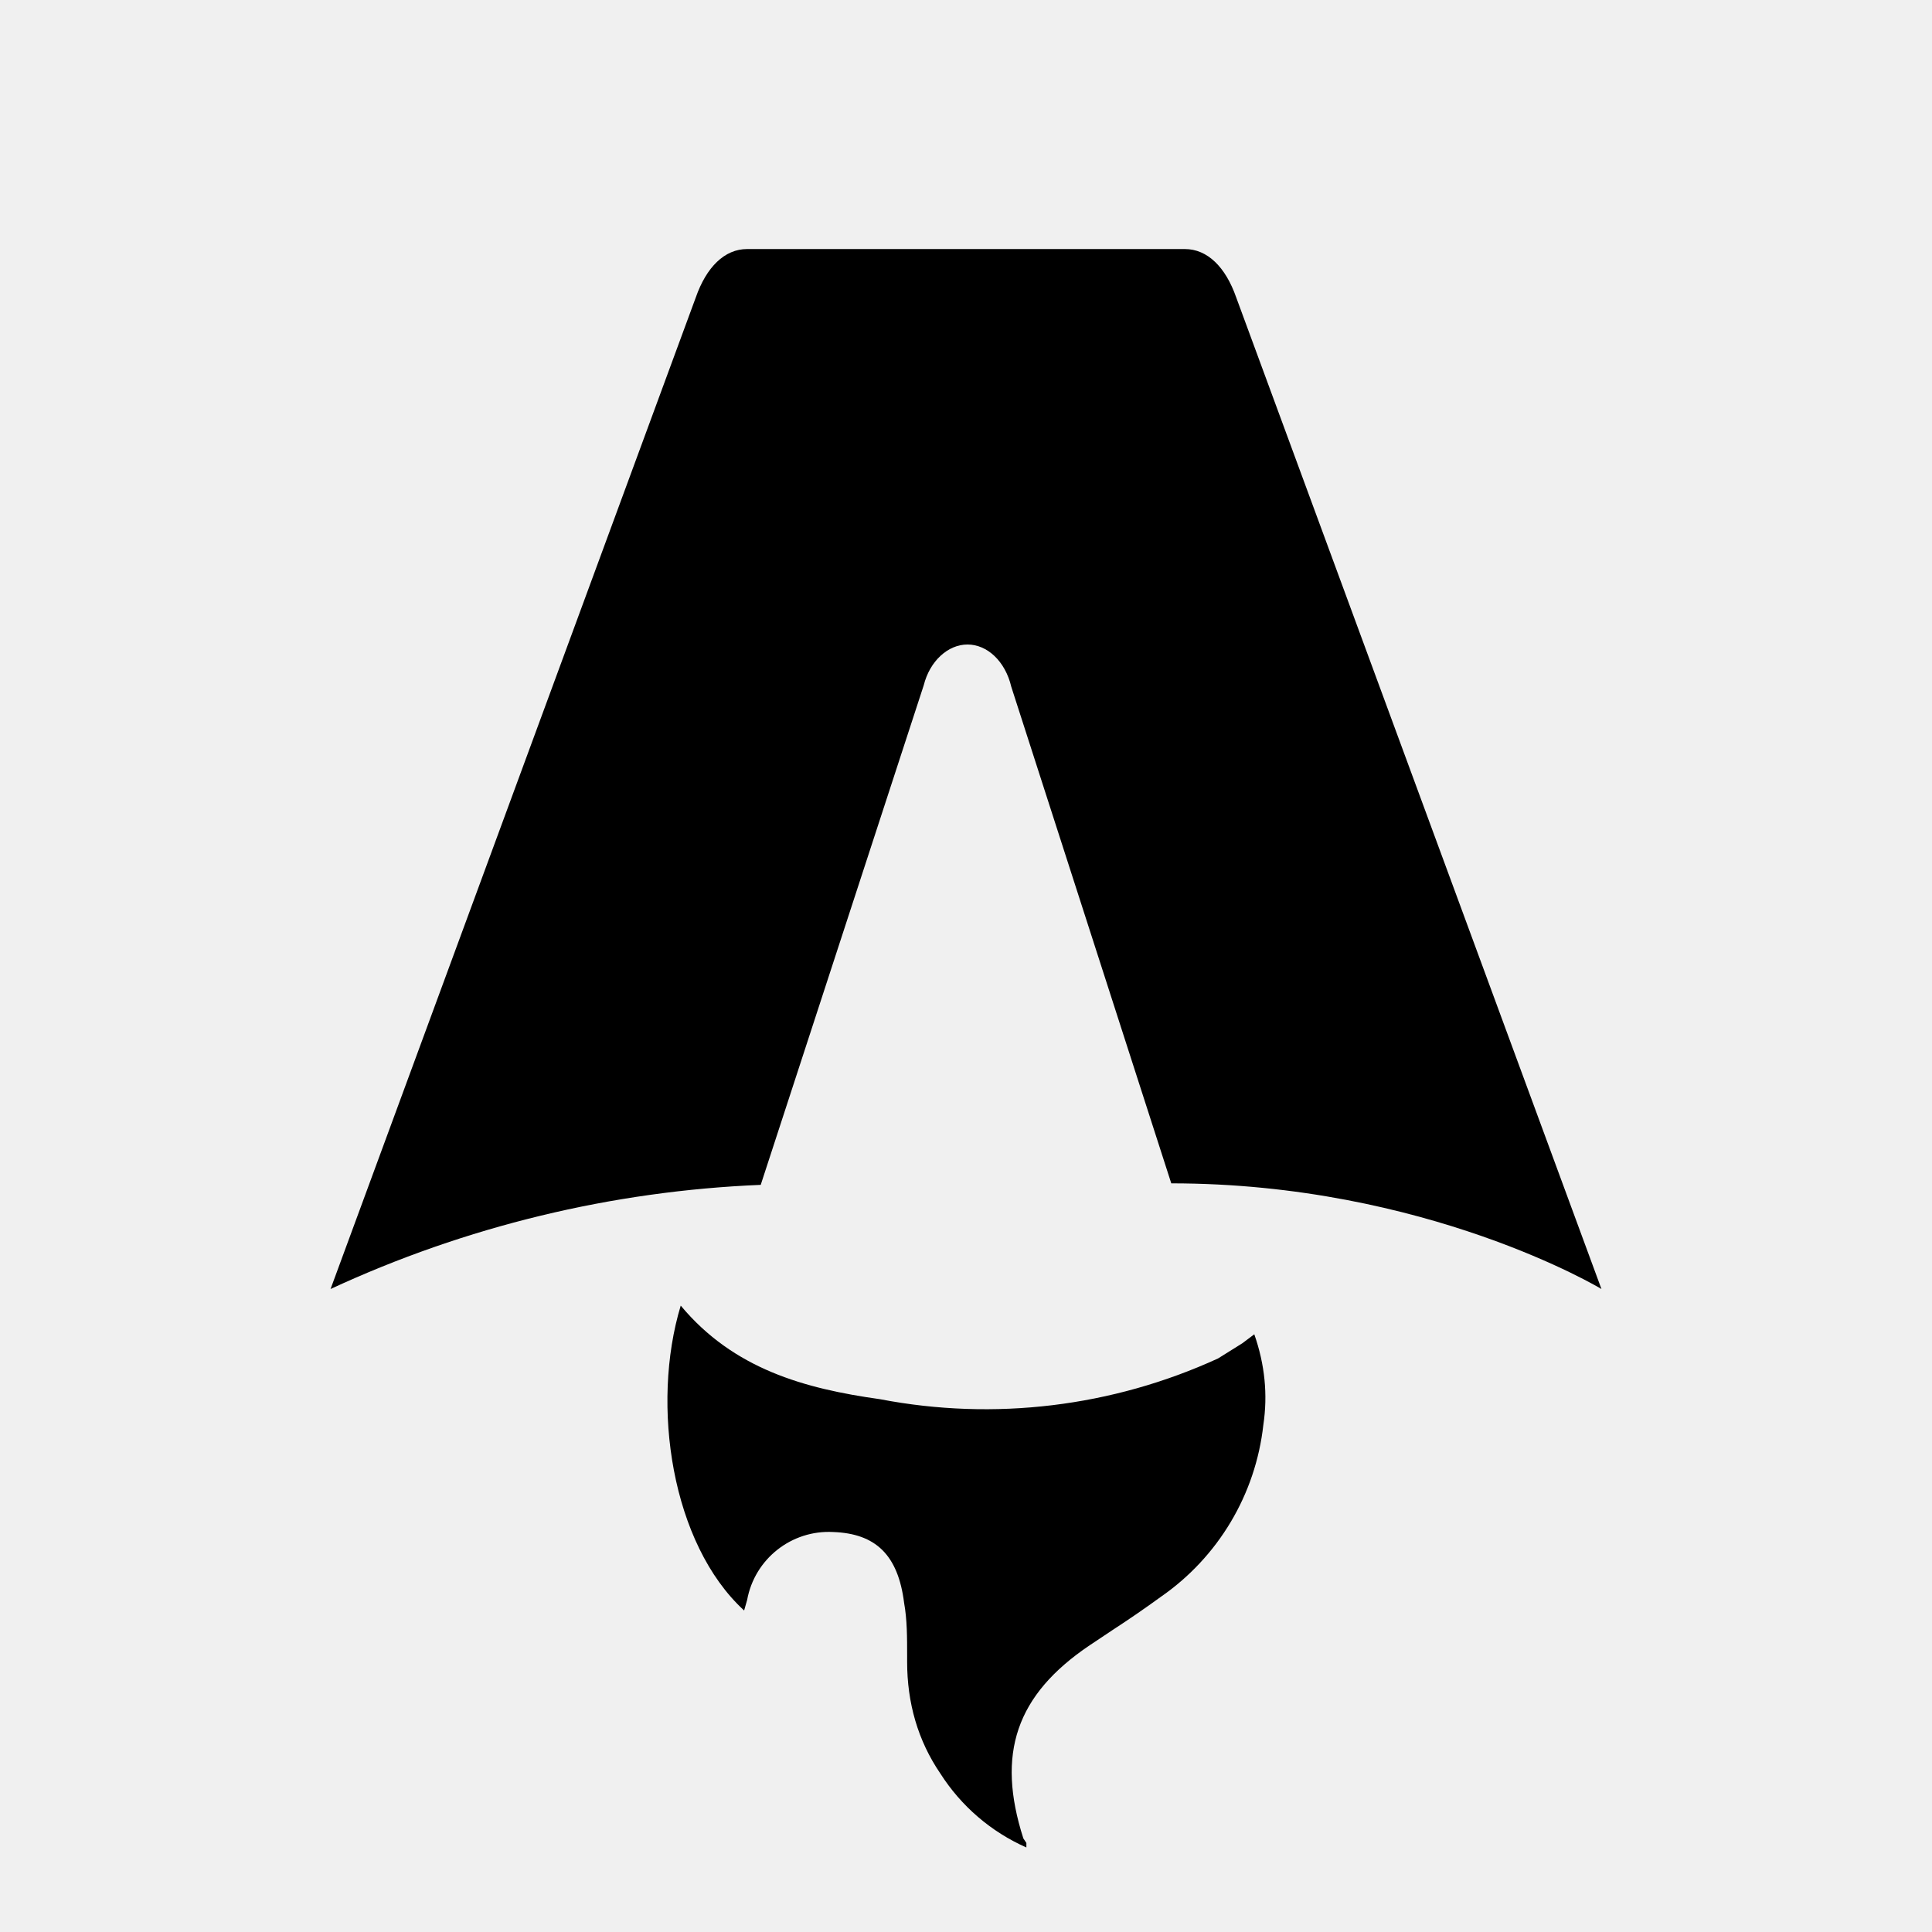
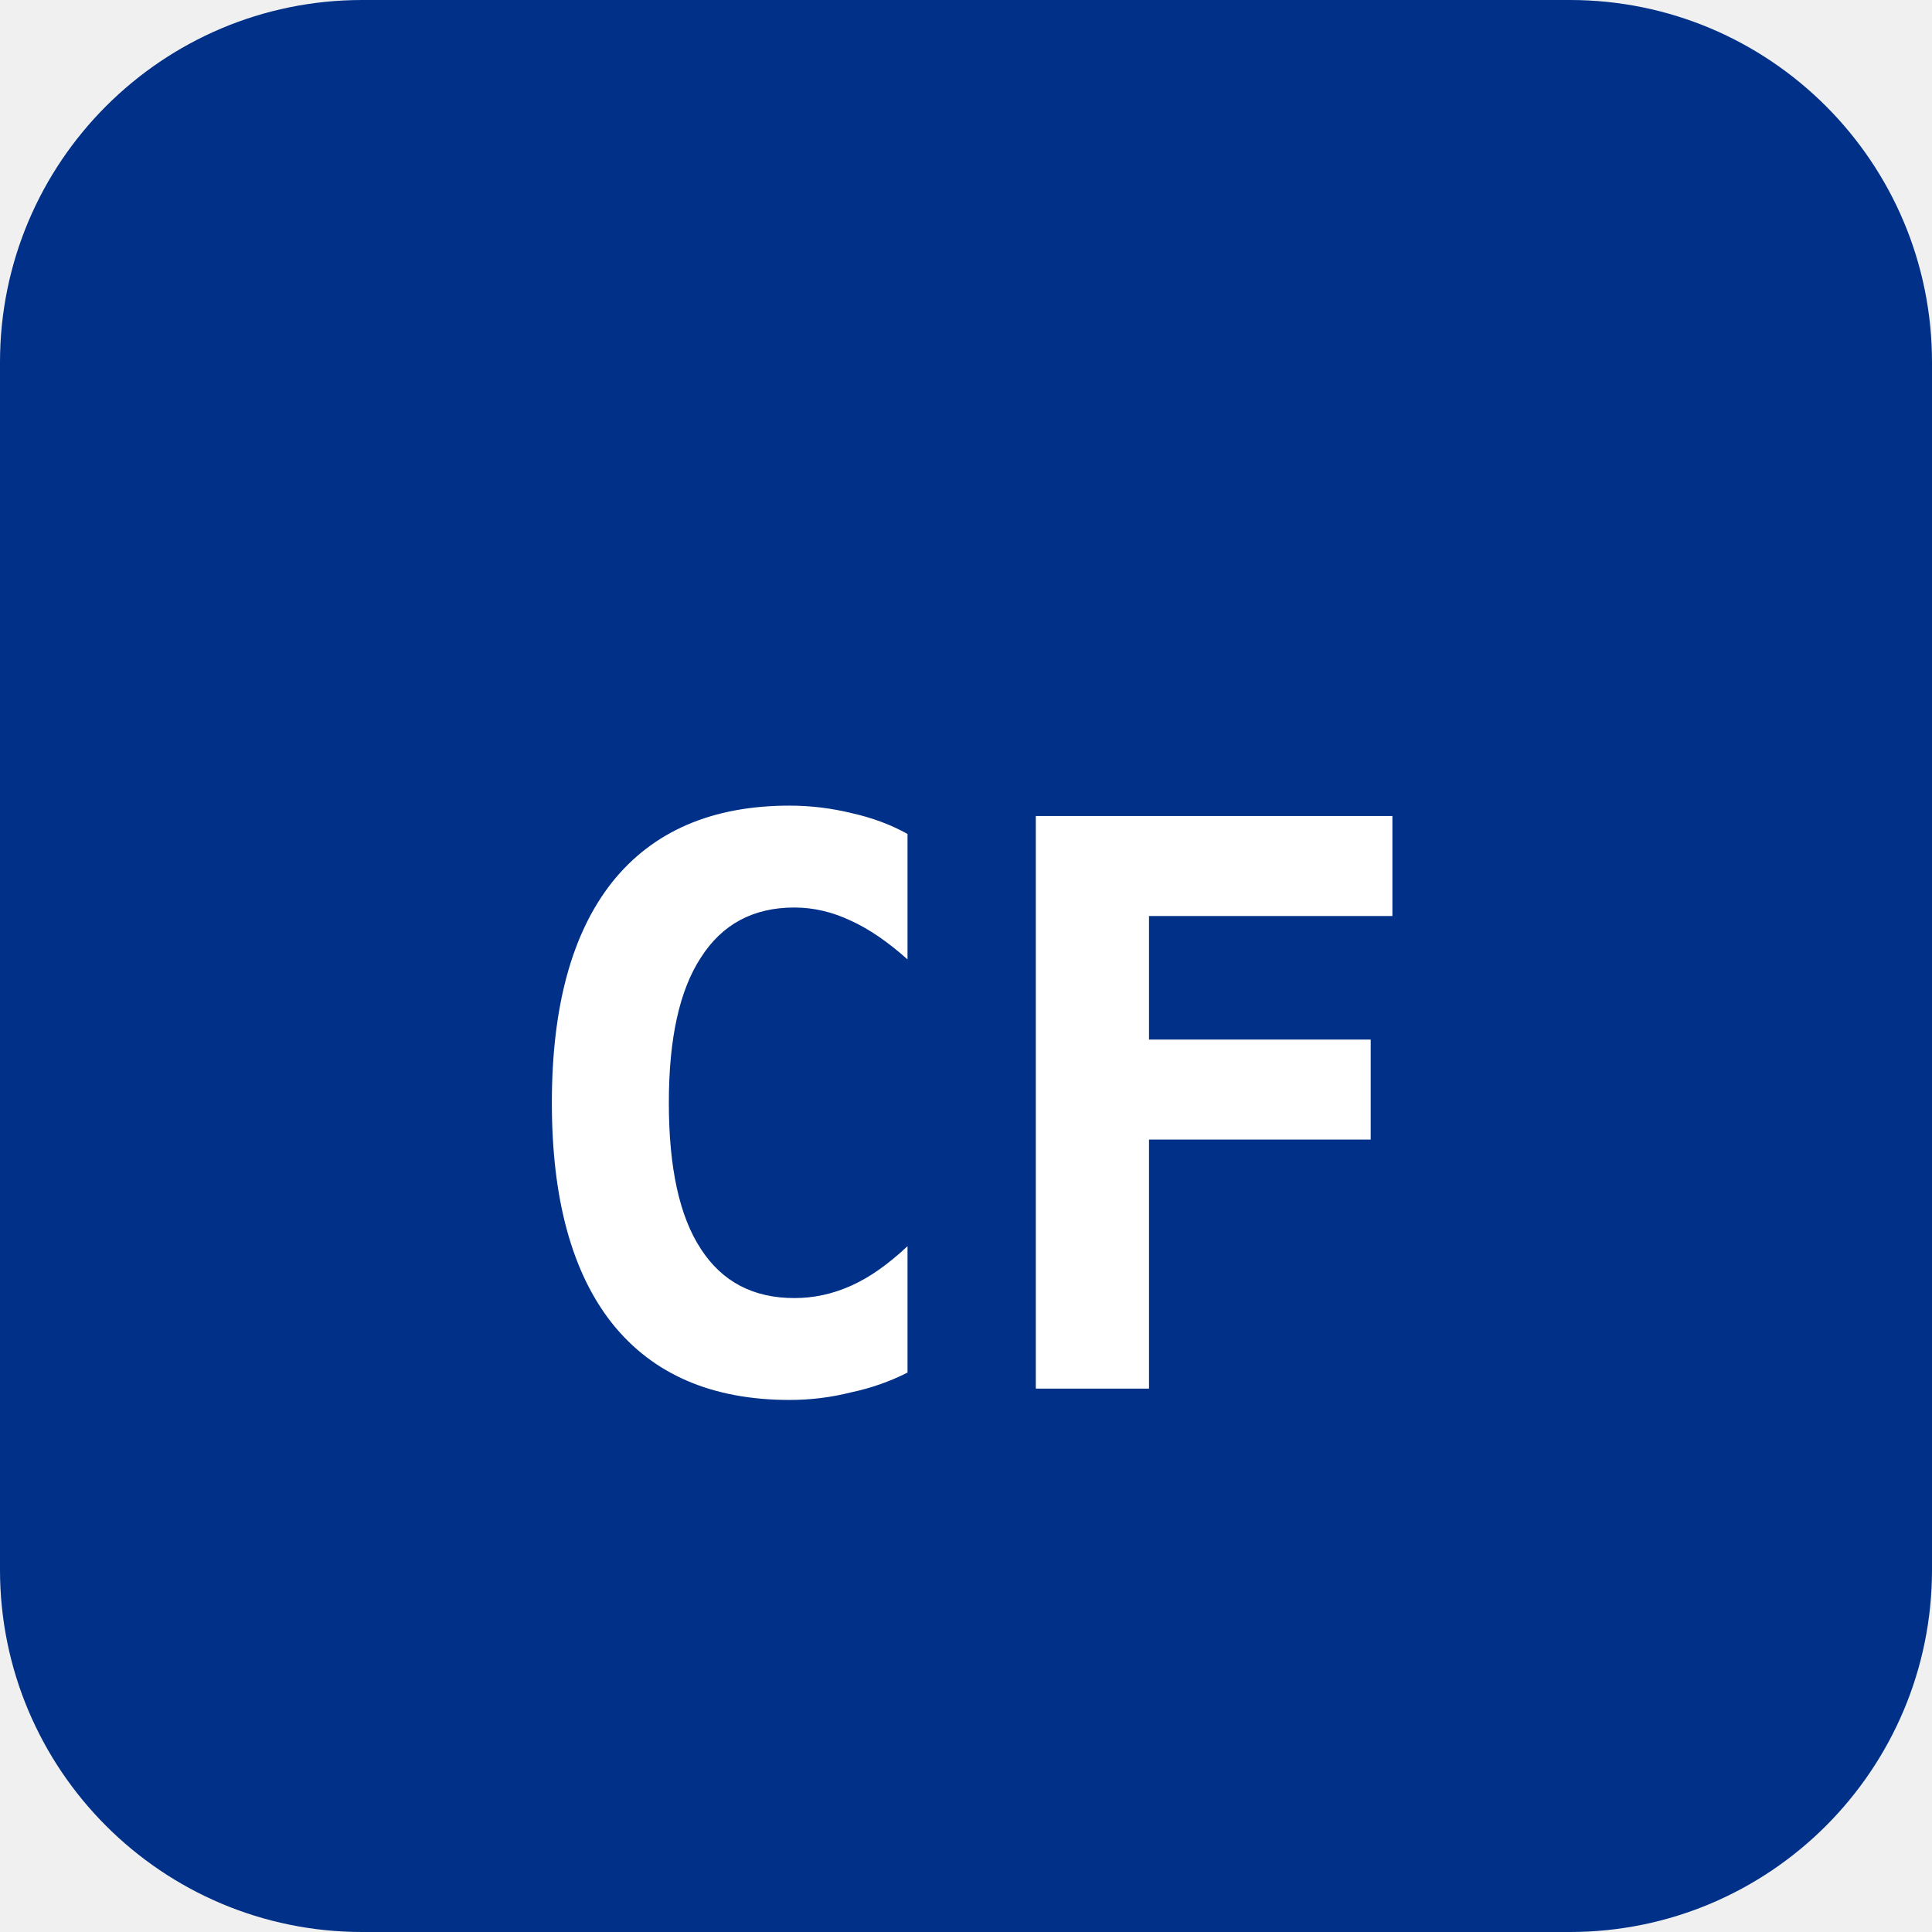
- <svg xmlns="http://www.w3.org/2000/svg" fill="none" viewBox="0 0 128 128">
-   <path d="M50.4 78.5a75.1 75.1 0 0 0-28.5 6.9l24.2-65.7c.7-2 1.9-3.2 3.4-3.2h29c1.5 0 2.7 1.2 3.4 3.2l24.2 65.7s-11.6-7-28.5-7L67 45.5c-.4-1.7-1.6-2.8-2.9-2.8-1.3 0-2.5 1.1-2.9 2.7L50.4 78.5Zm-1.1 28.2Zm-4.2-20.2c-2 6.6-.6 15.8 4.2 20.2a17.5 17.5 0 0 1 .2-.7 5.5 5.5 0 0 1 5.7-4.5c2.8.1 4.3 1.5 4.7 4.7.2 1.1.2 2.3.2 3.5v.4c0 2.7.7 5.2 2.2 7.4a13 13 0 0 0 5.7 4.9v-.3l-.2-.3c-1.8-5.6-.5-9.5 4.4-12.8l1.5-1a73 73 0 0 0 3.2-2.2 16 16 0 0 0 6.8-11.4c.3-2 .1-4-.6-6l-.8.6-1.6 1a37 37 0 0 1-22.4 2.7c-5-.7-9.7-2-13.2-6.2Z" />
-   <style>
-         path { fill: #000; }
-         @media (prefers-color-scheme: dark) {
-             path { fill: #FFF; }
-         }
-     </style>
+ <svg xmlns="http://www.w3.org/2000/svg" viewBox="0 0 32 32">
+   <rect width="32" height="32" rx="6" fill="#003087" />
+   <text x="16" y="23" text-anchor="middle" font-family="monospace" font-size="13" font-weight="bold" fill="white">CF</text>
</svg>
